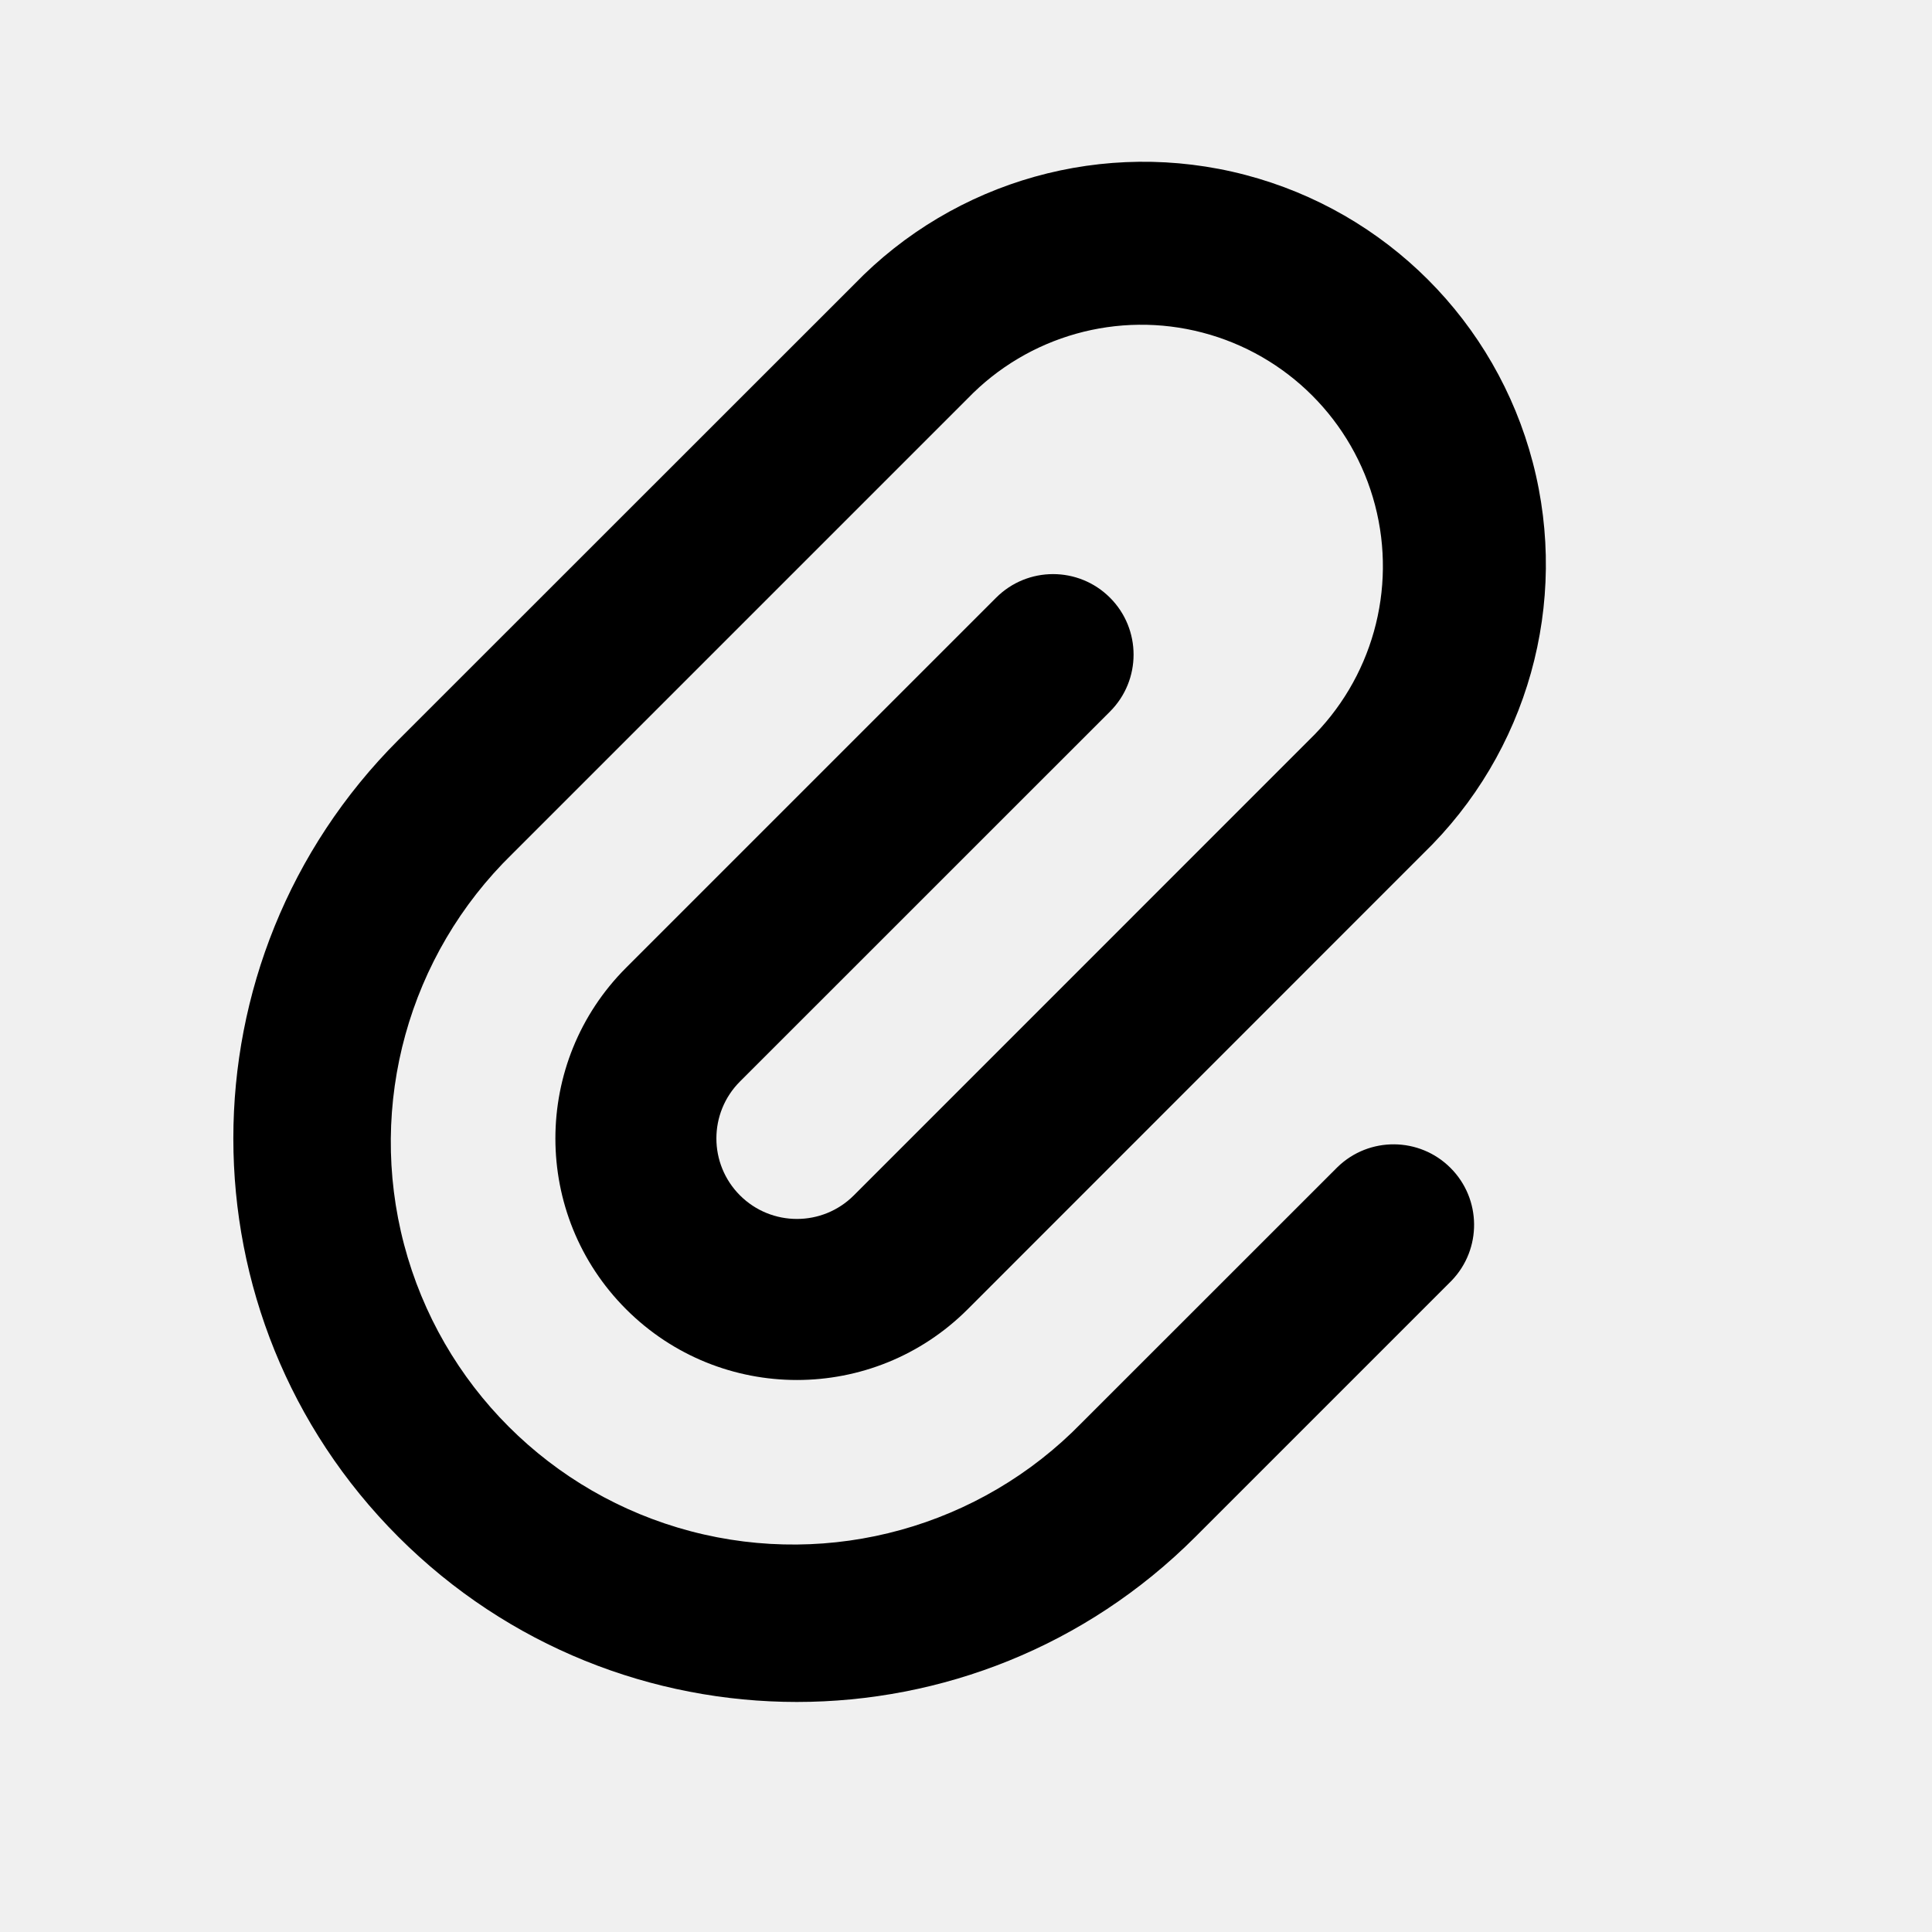
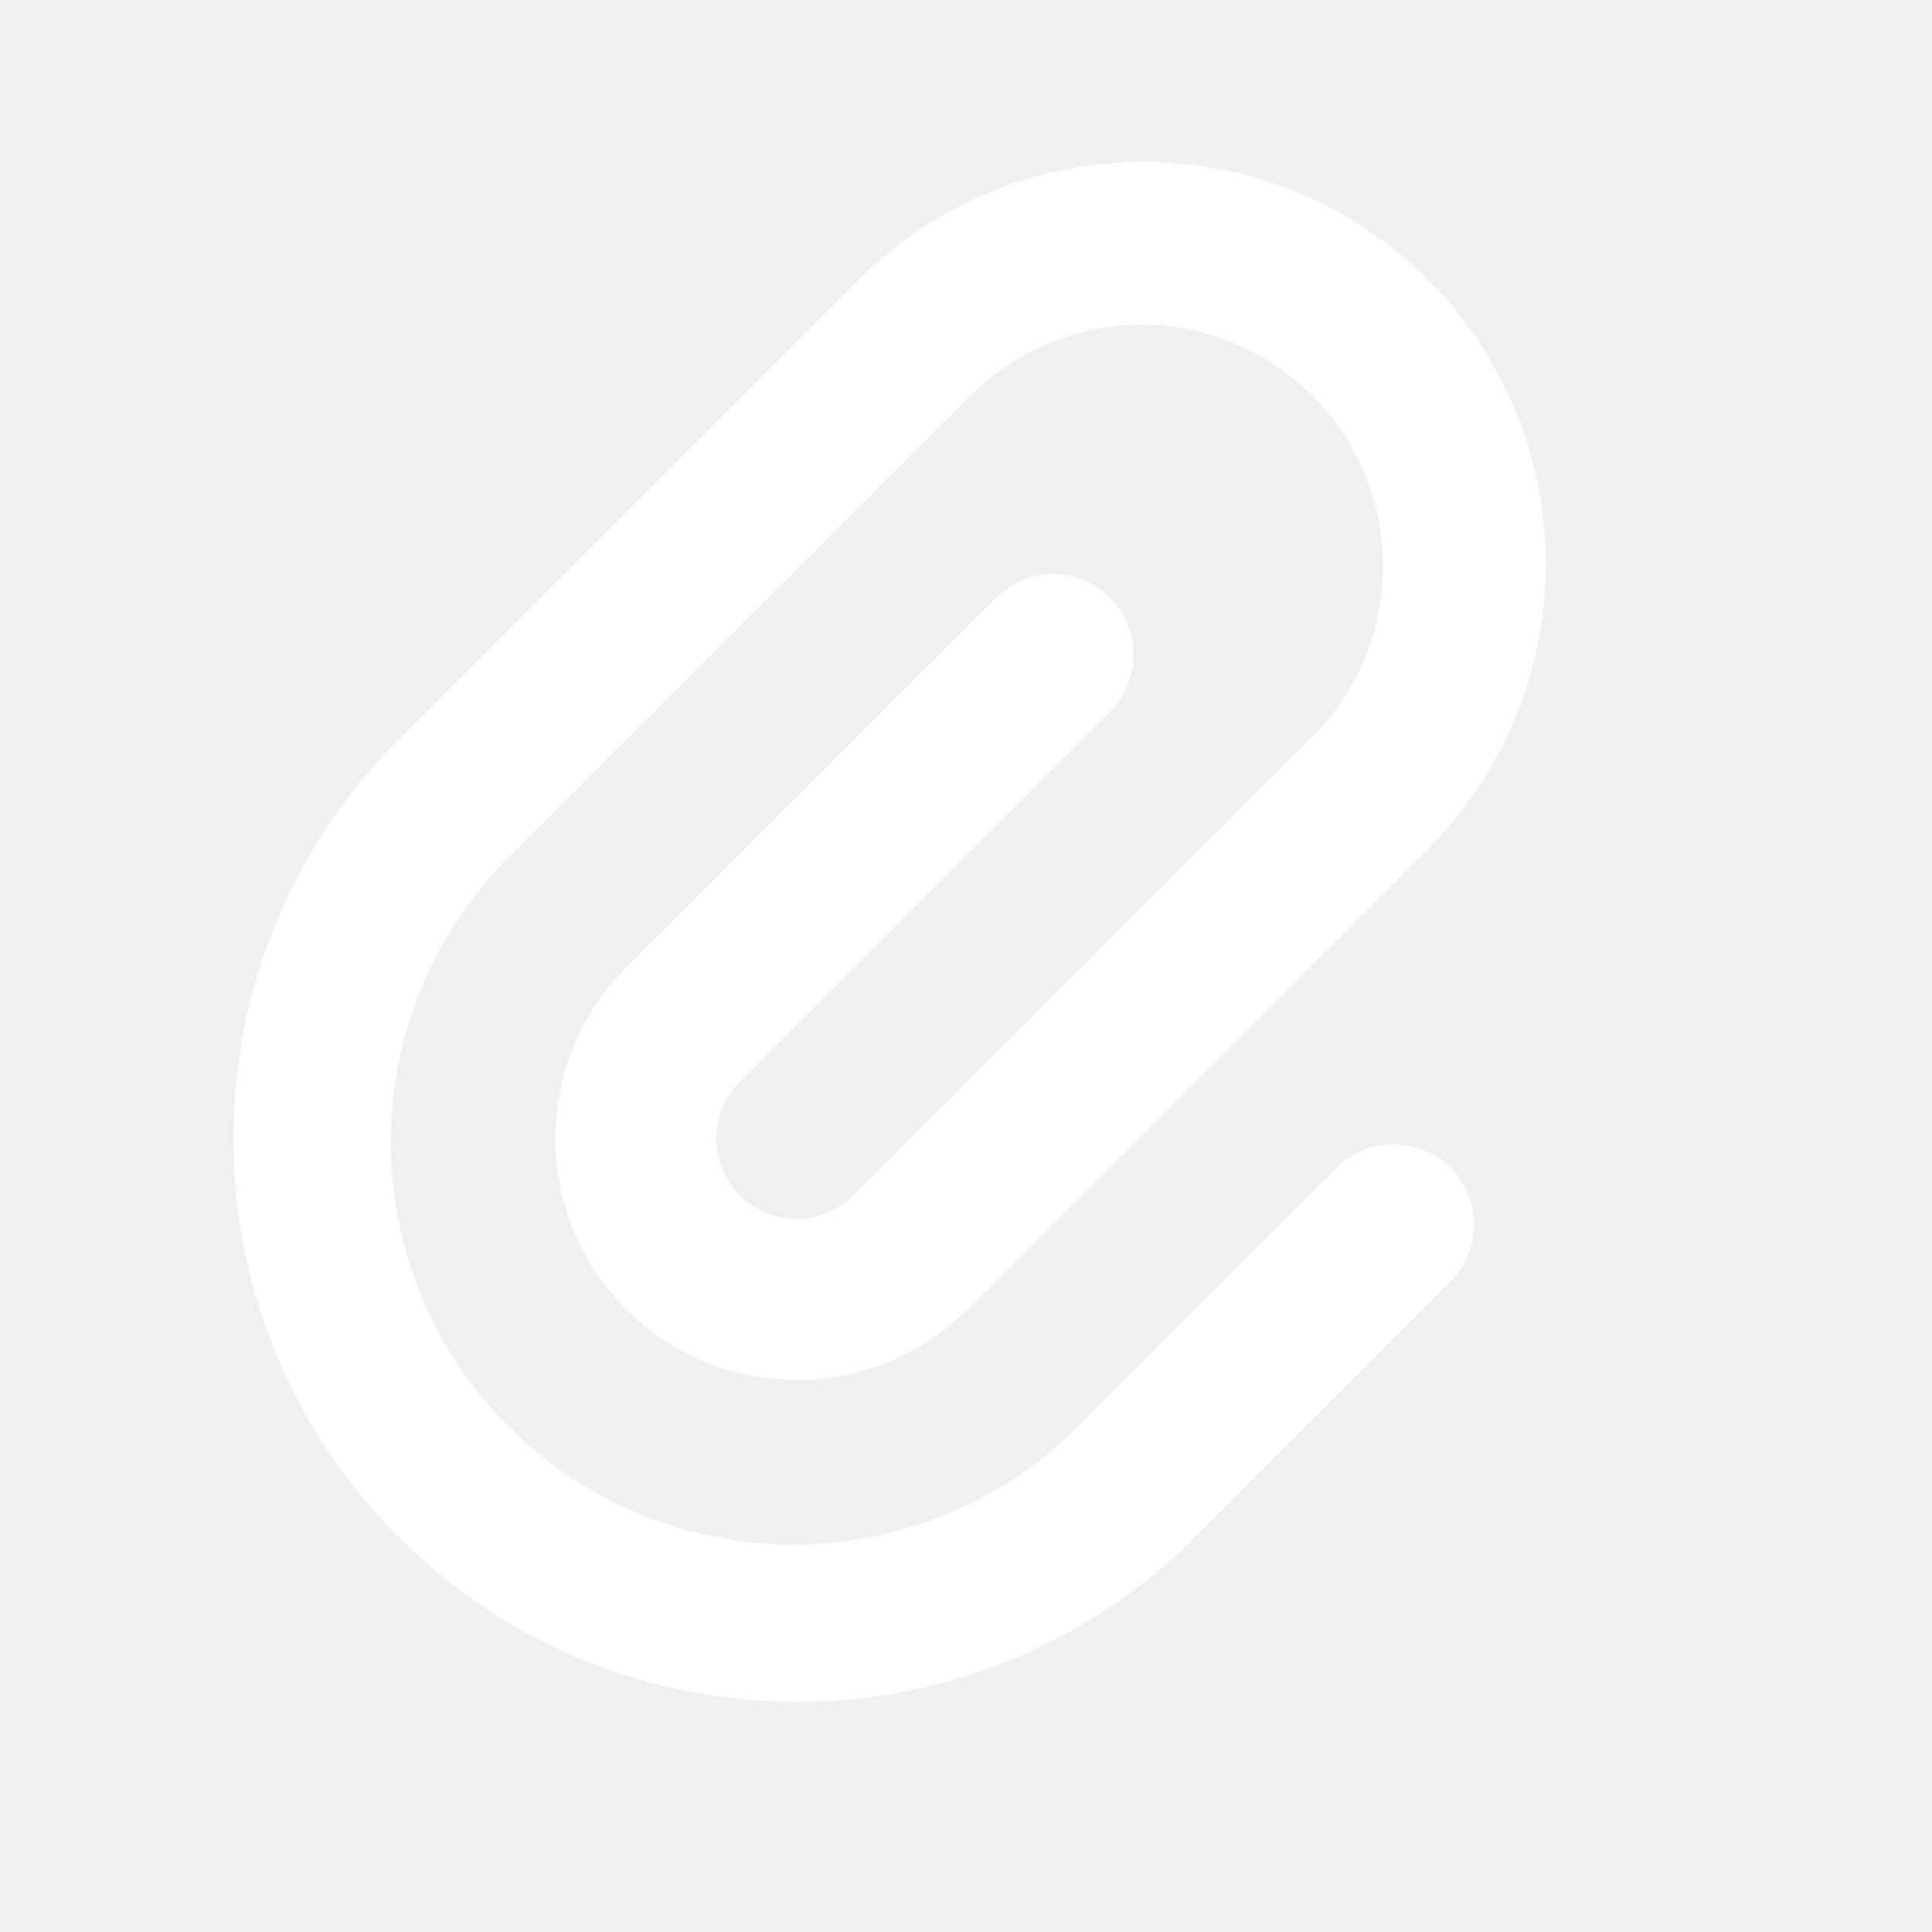
<svg xmlns="http://www.w3.org/2000/svg" width="800px" height="800px" viewBox="0 0 24 24" fill="none">
-   <path d="M16.617 14.496a1 1 0 0 1 1.414 1.414l-3.182 3.182a7 7 0 1 1-9.9-9.9l5.658-5.656a5 5 0 1 1 7.07 7.07l-5.656 5.658a3 3 0 0 1-4.243-4.243l4.596-4.596a1 1 0 1 1 1.415 1.414l-4.597 4.596a1 1 0 1 0 1.415 1.414l5.656-5.657a3 3 0 1 0-4.242-4.242l-5.657 5.657a5 5 0 1 0 7.071 7.07l3.182-3.181z" fill="#000000" />
+   <path d="M16.617 14.496a1 1 0 0 1 1.414 1.414l-3.182 3.182a7 7 0 1 1-9.9-9.9l5.658-5.656a5 5 0 1 1 7.07 7.07l-5.656 5.658a3 3 0 0 1-4.243-4.243l4.596-4.596a1 1 0 1 1 1.415 1.414l-4.597 4.596a1 1 0 1 0 1.415 1.414l5.656-5.657a3 3 0 1 0-4.242-4.242l-5.657 5.657a5 5 0 1 0 7.071 7.07l3.182-3.181z" fill="#FFFFFF" />
</svg>
